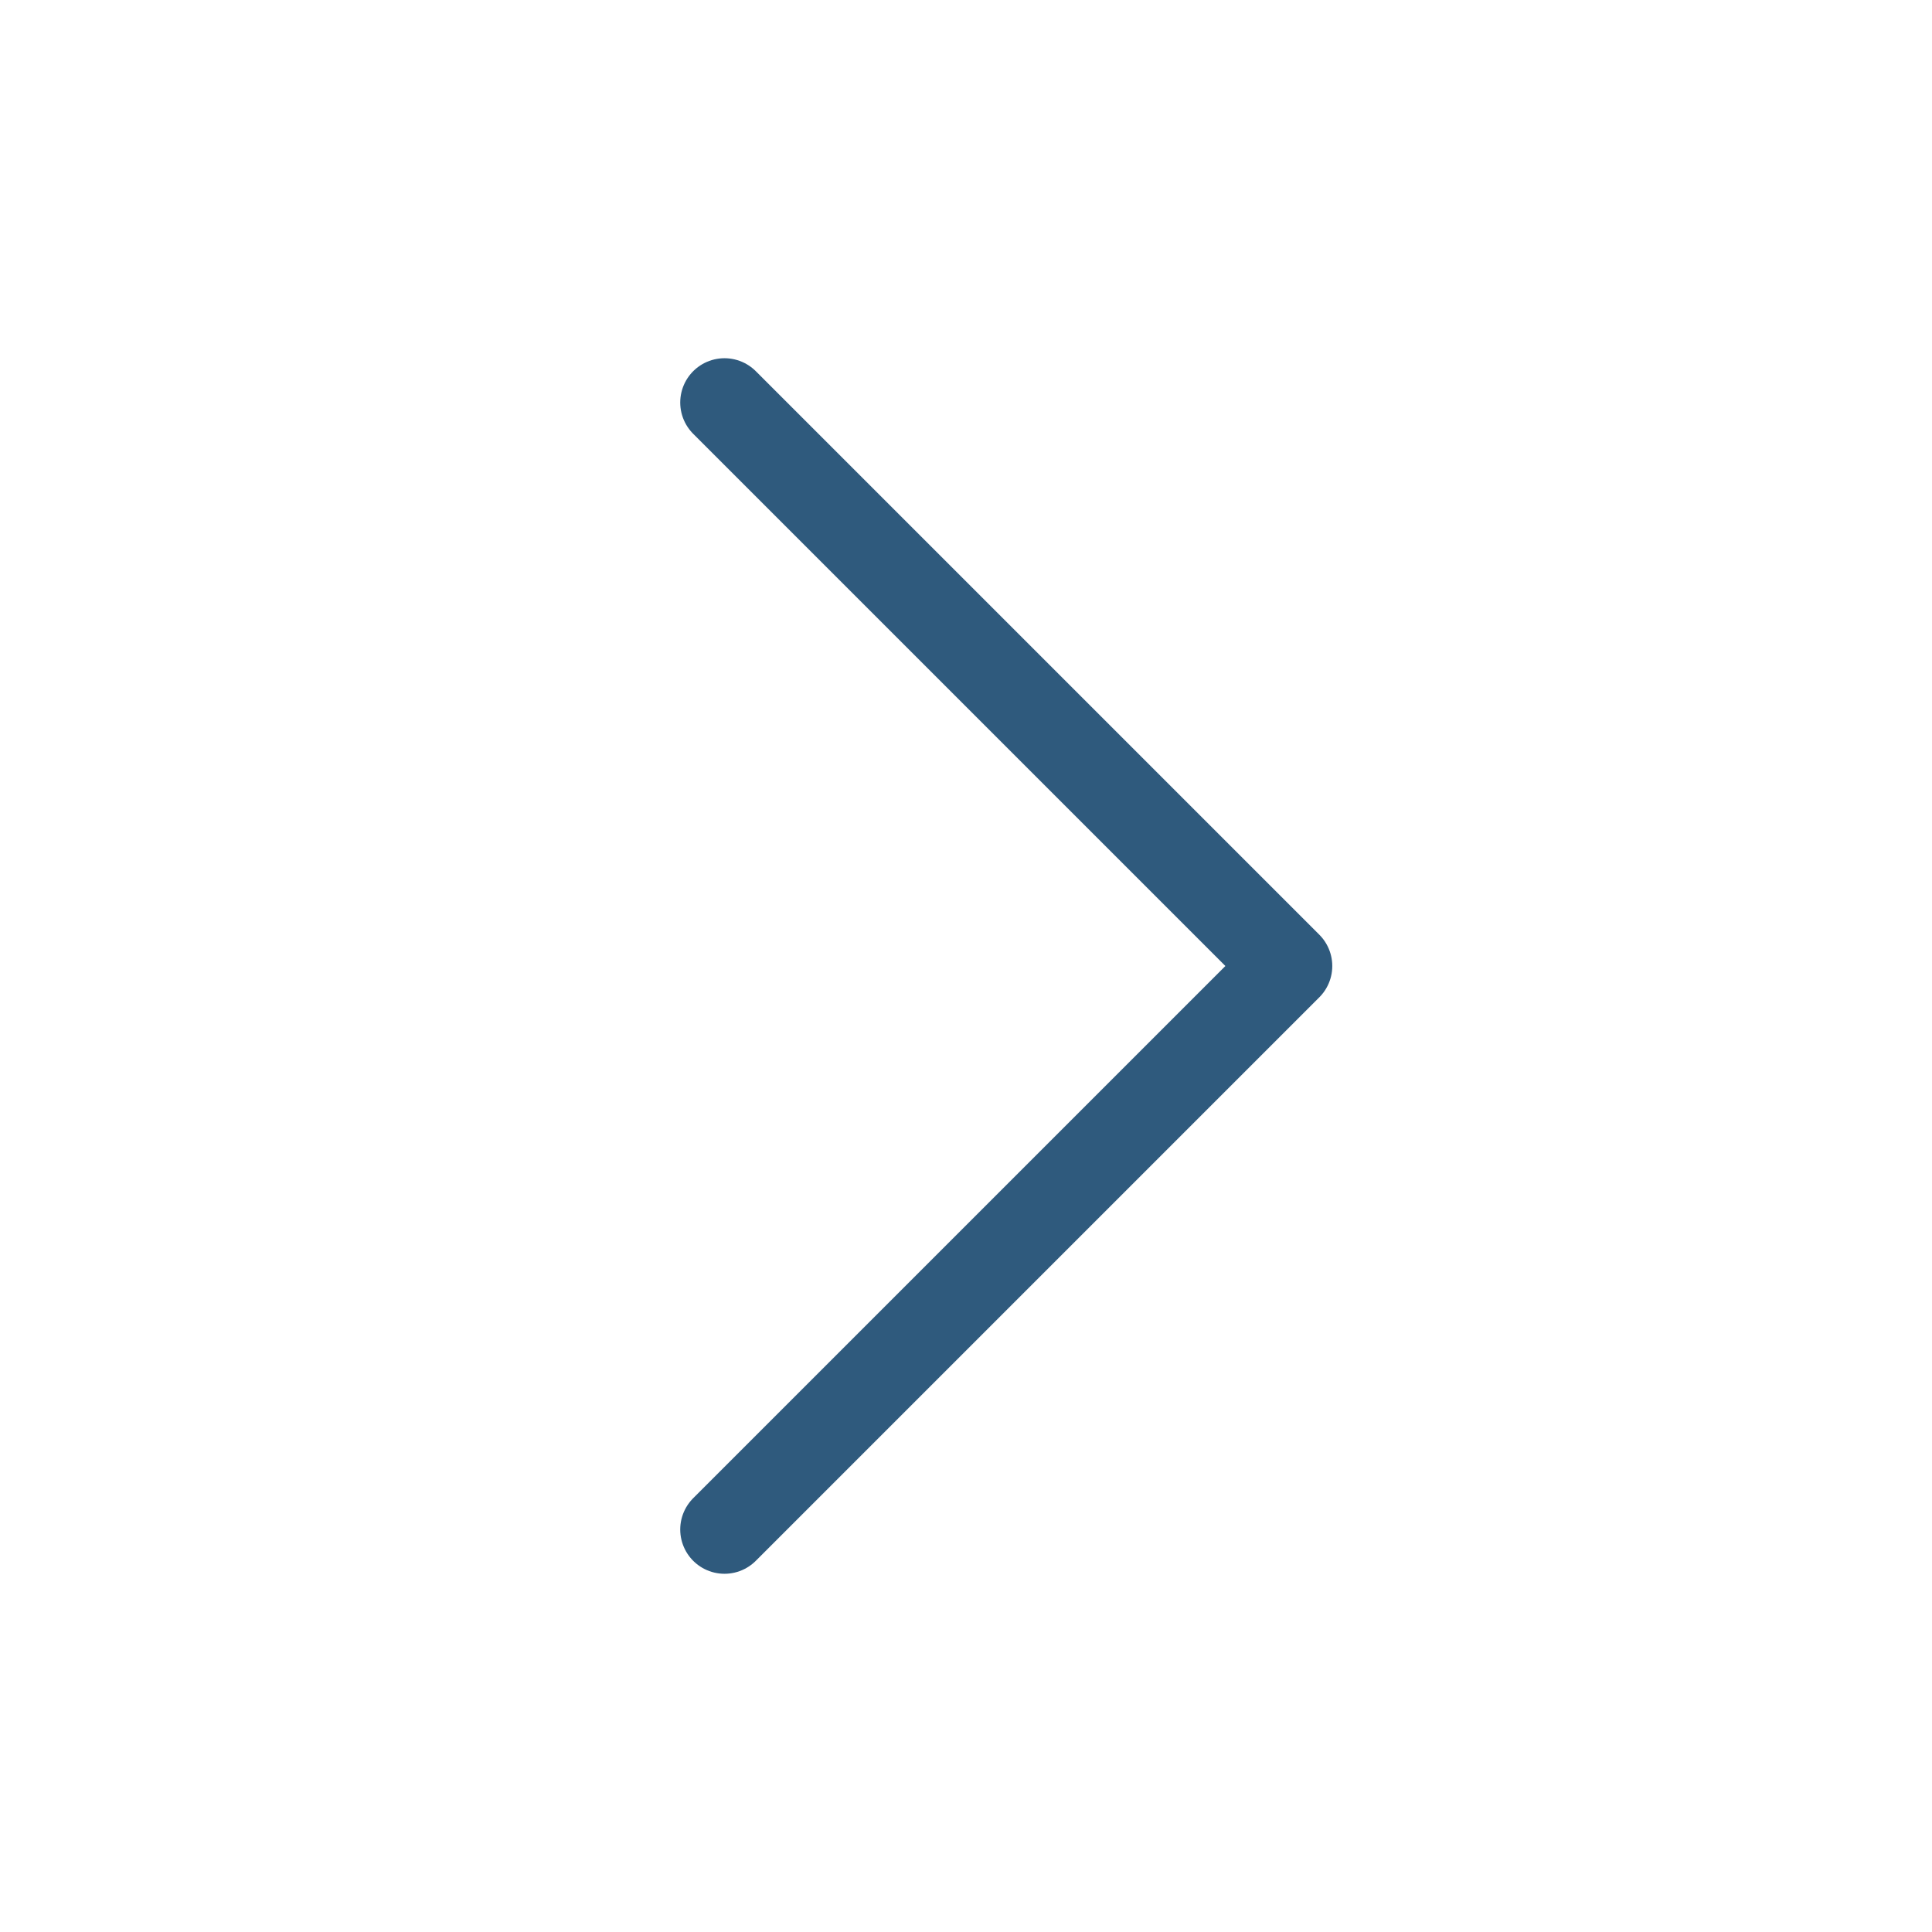
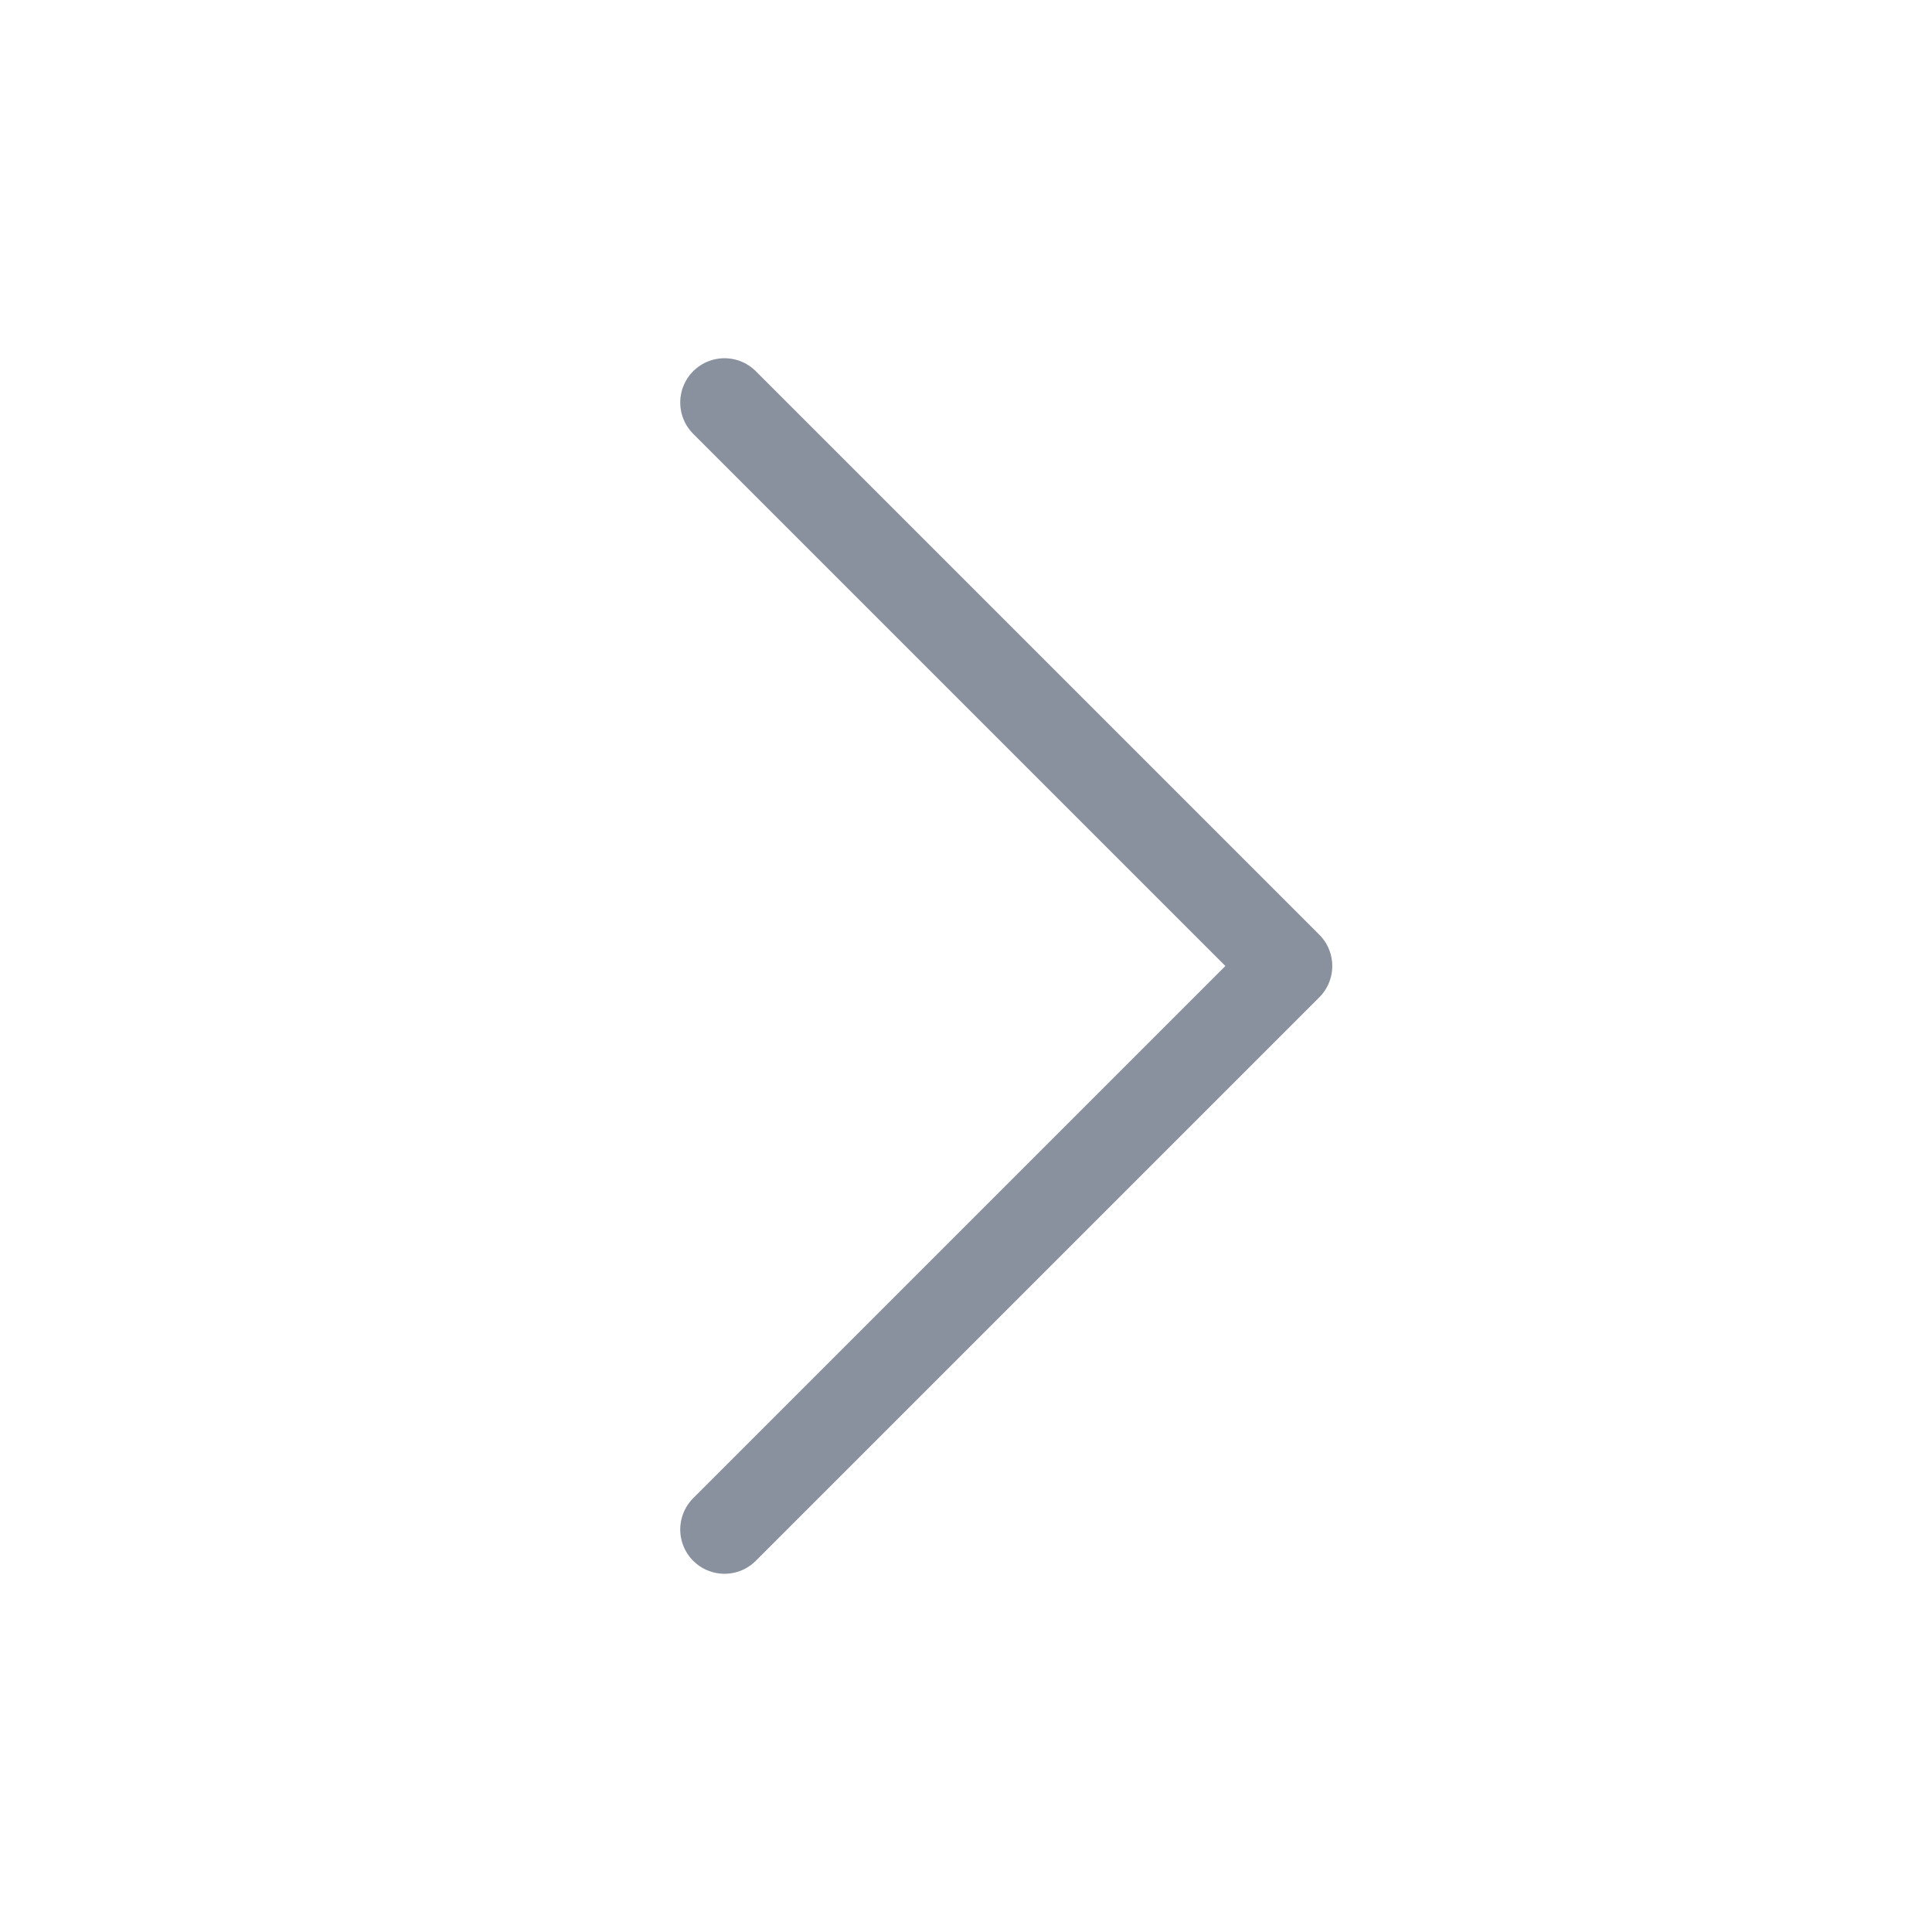
<svg xmlns="http://www.w3.org/2000/svg" viewBox="0 0 48 48" role="img">
-   <g fill="none" stroke="#2F5A7D" stroke-width="2.2" stroke-linecap="round" stroke-linejoin="round">
+   <g fill="none" stroke="#89919F" stroke-width="2.2" stroke-linecap="round" stroke-linejoin="round">
    <path d="M18 10l14 14-14 14" />
  </g>
</svg>
